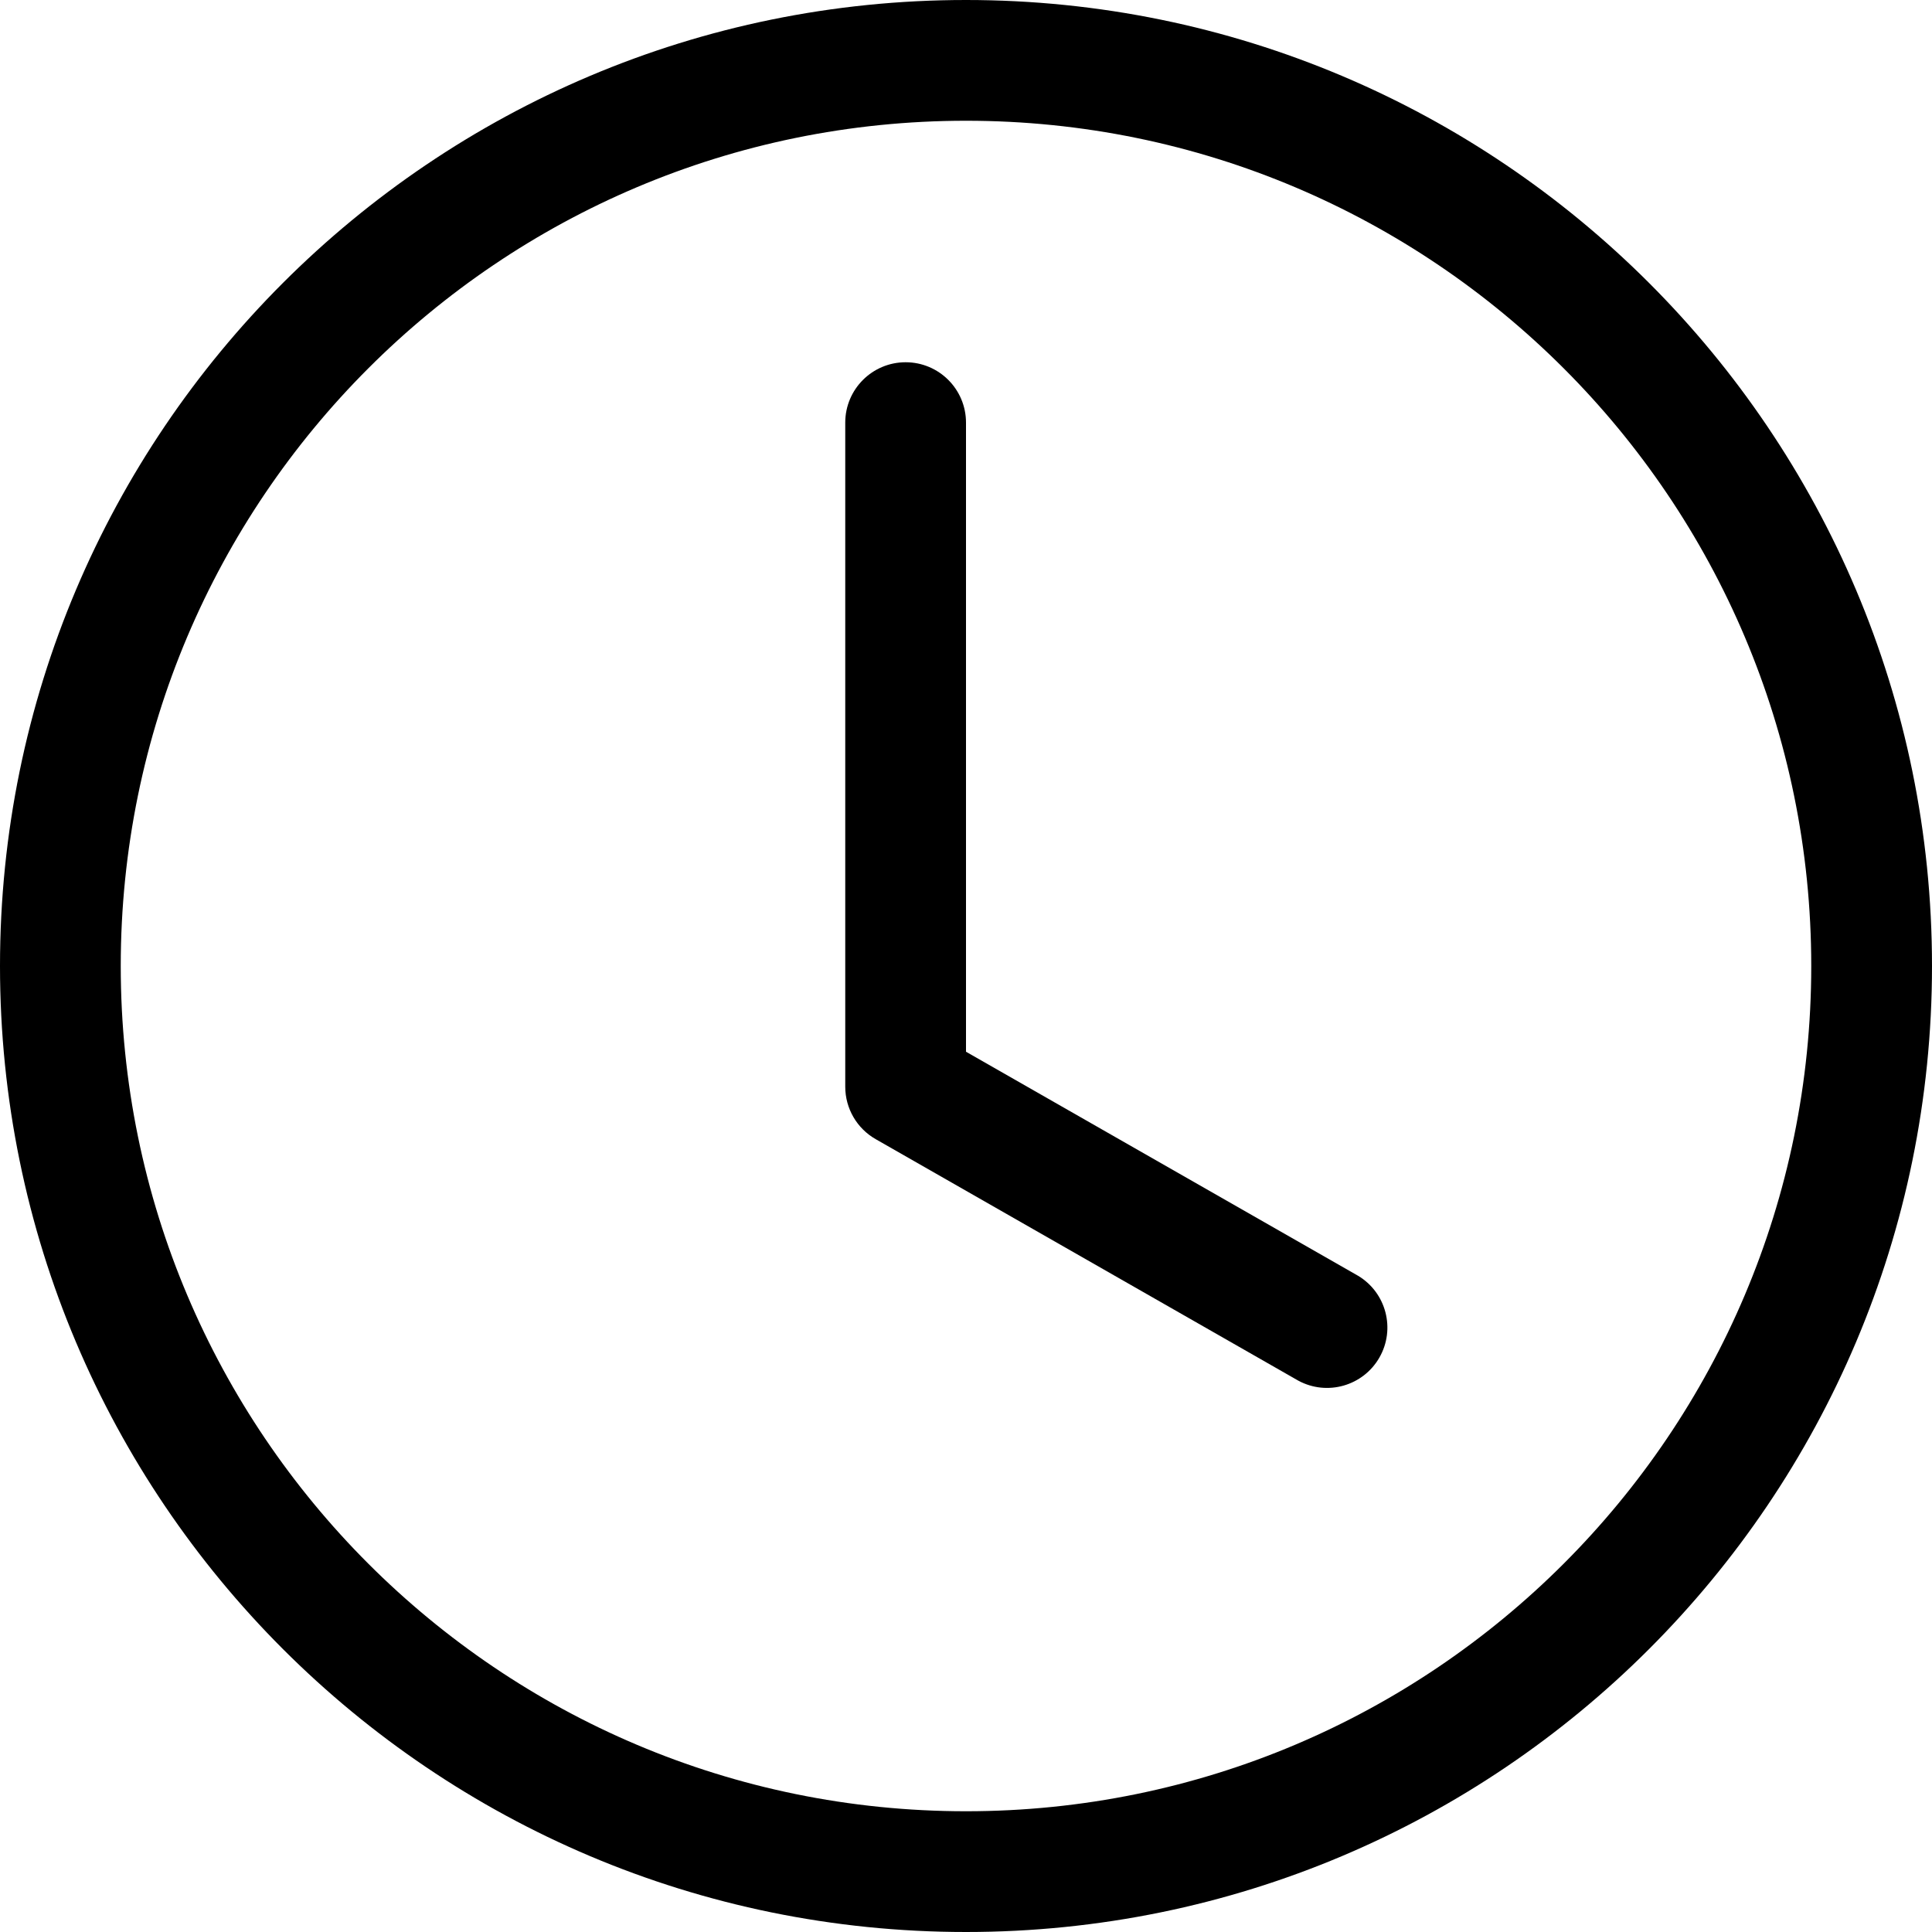
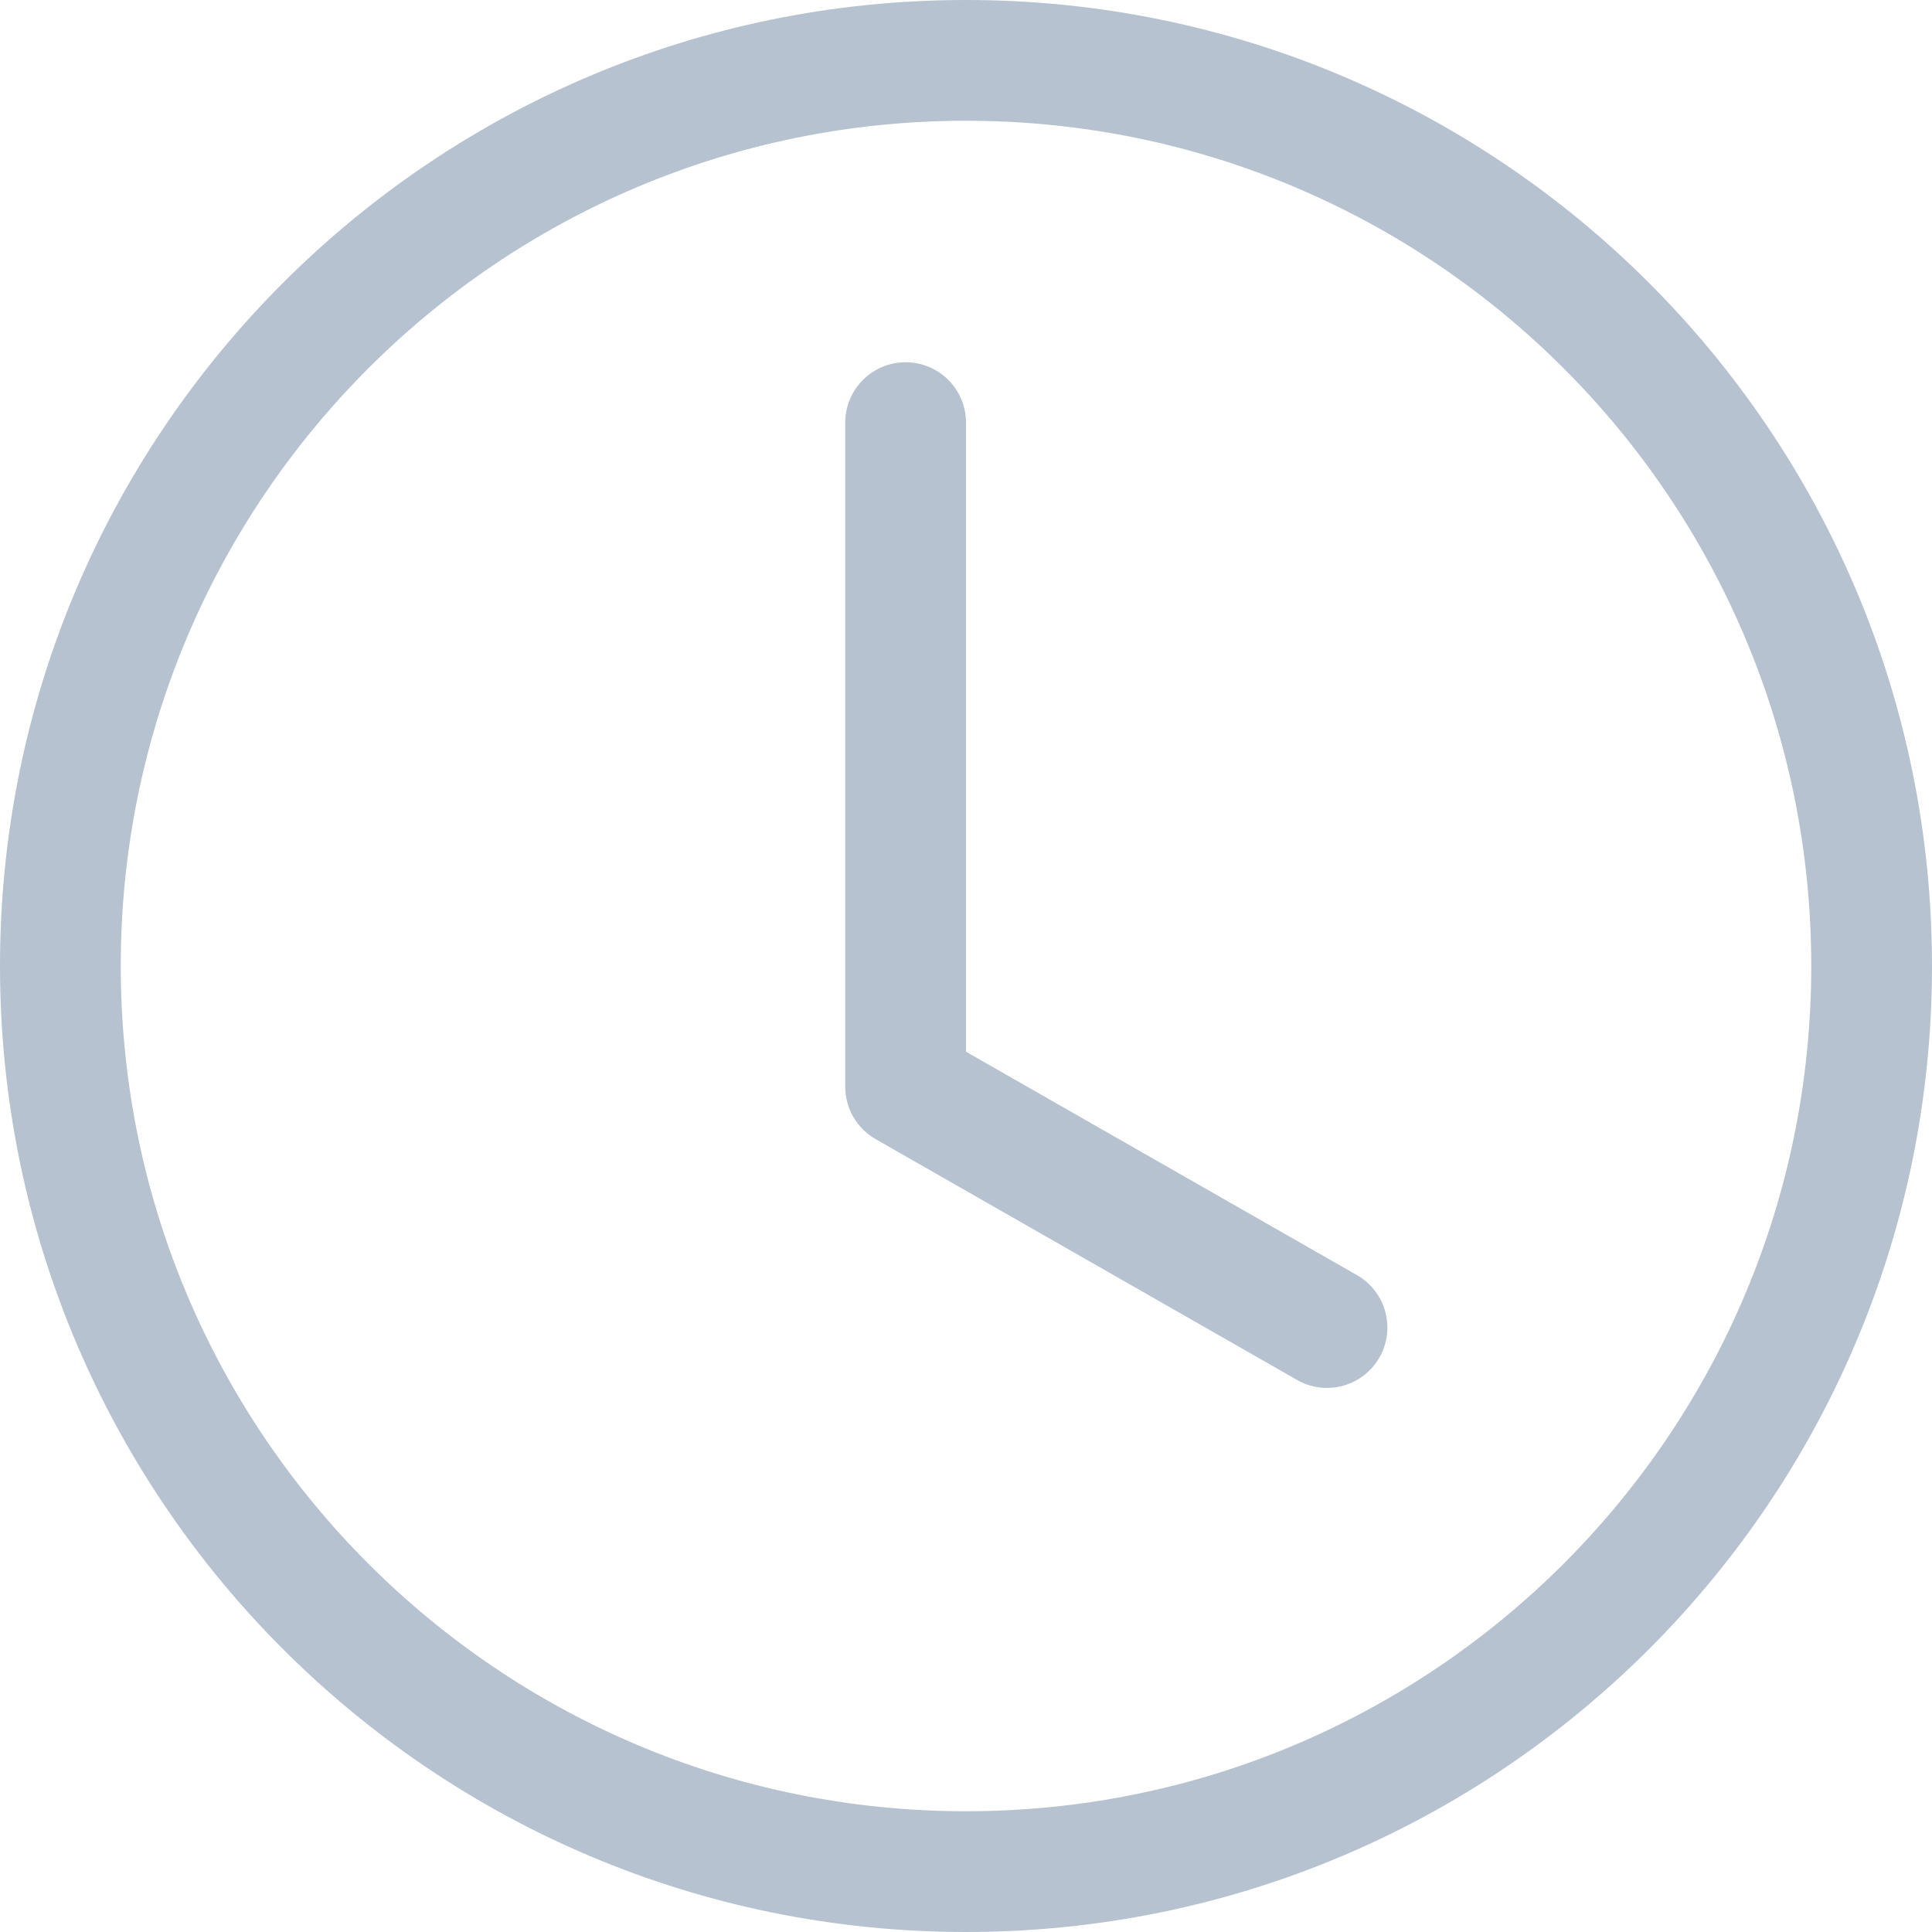
- <svg xmlns="http://www.w3.org/2000/svg" width="16" height="16" fill="currentColor" class="bi bi-clock" viewBox="0 0 16 16">
+ <svg xmlns="http://www.w3.org/2000/svg" width="16" height="16" fill="#B6C2CF" class="bi bi-clock" viewBox="0 0 16 16">
  <path d="M8 3.5a.5.5 0 0 0-1 0V9a.5.5 0 0 0 .252.434l3.5 2a.5.5 0 0 0 .496-.868L8 8.71z" />
  <path d="M8 16A8 8 0 1 0 8 0a8 8 0 0 0 0 16m7-8A7 7 0 1 1 1 8a7 7 0 0 1 14 0" />
</svg>
